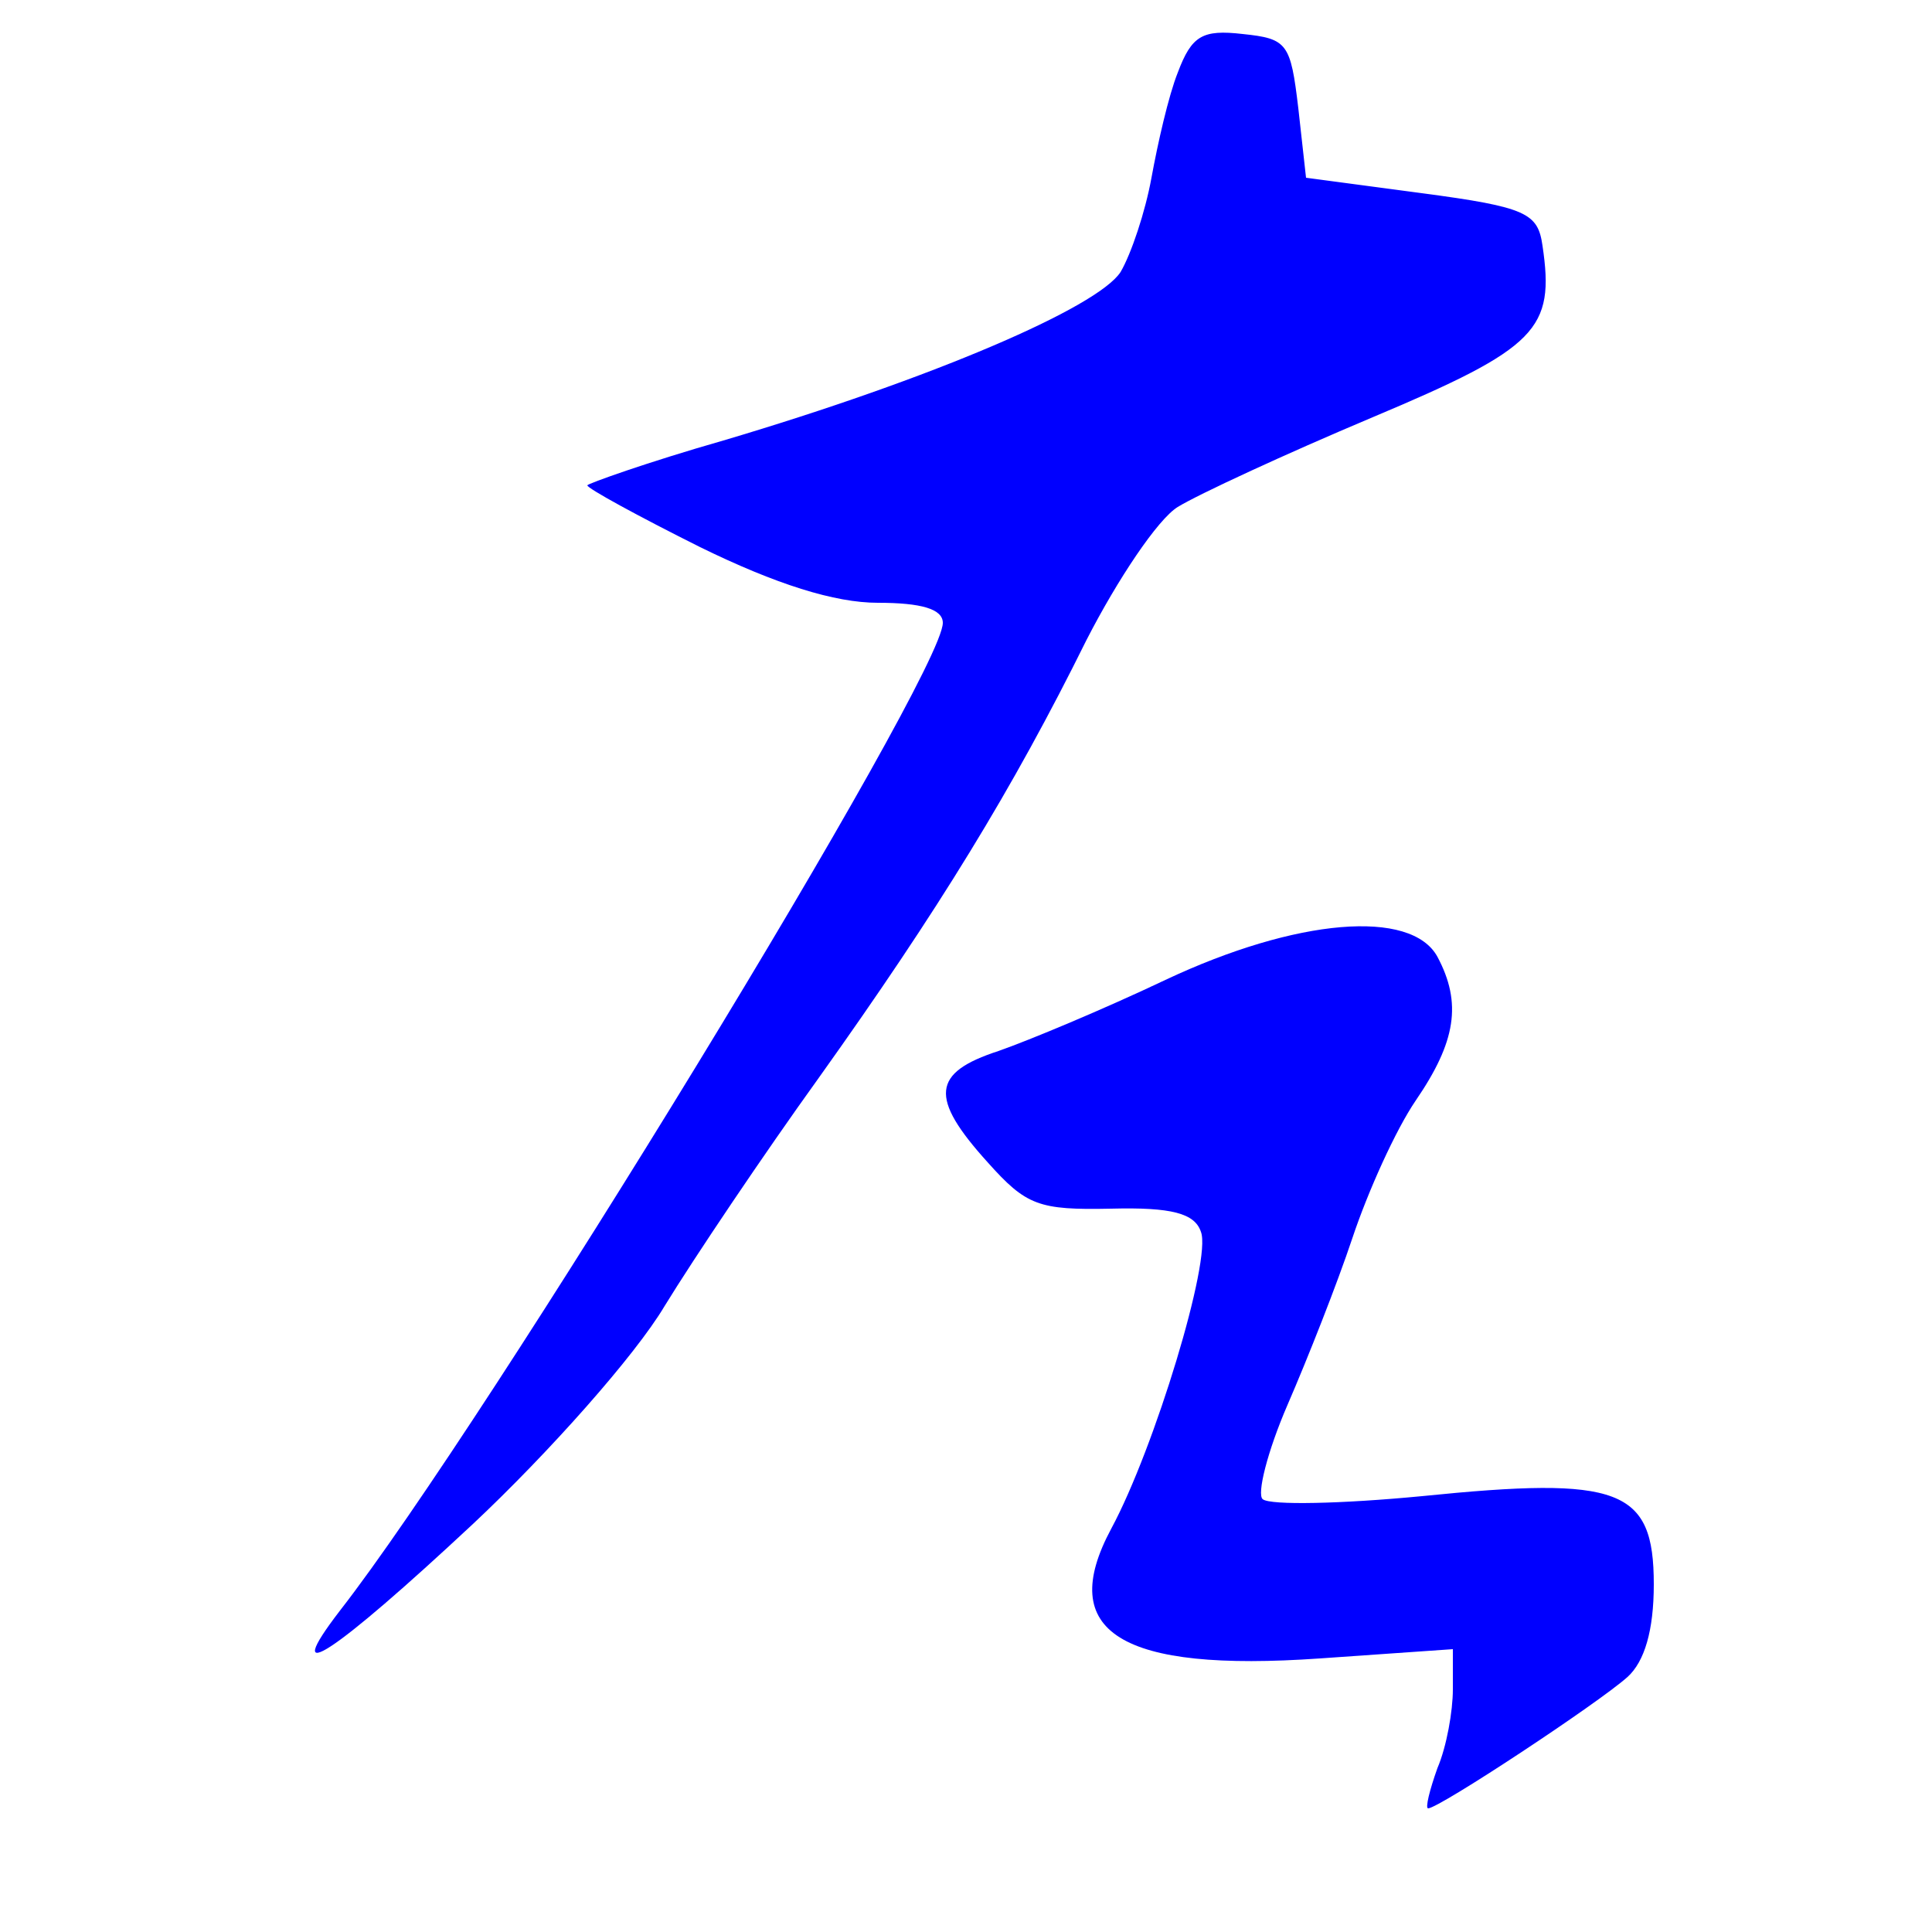
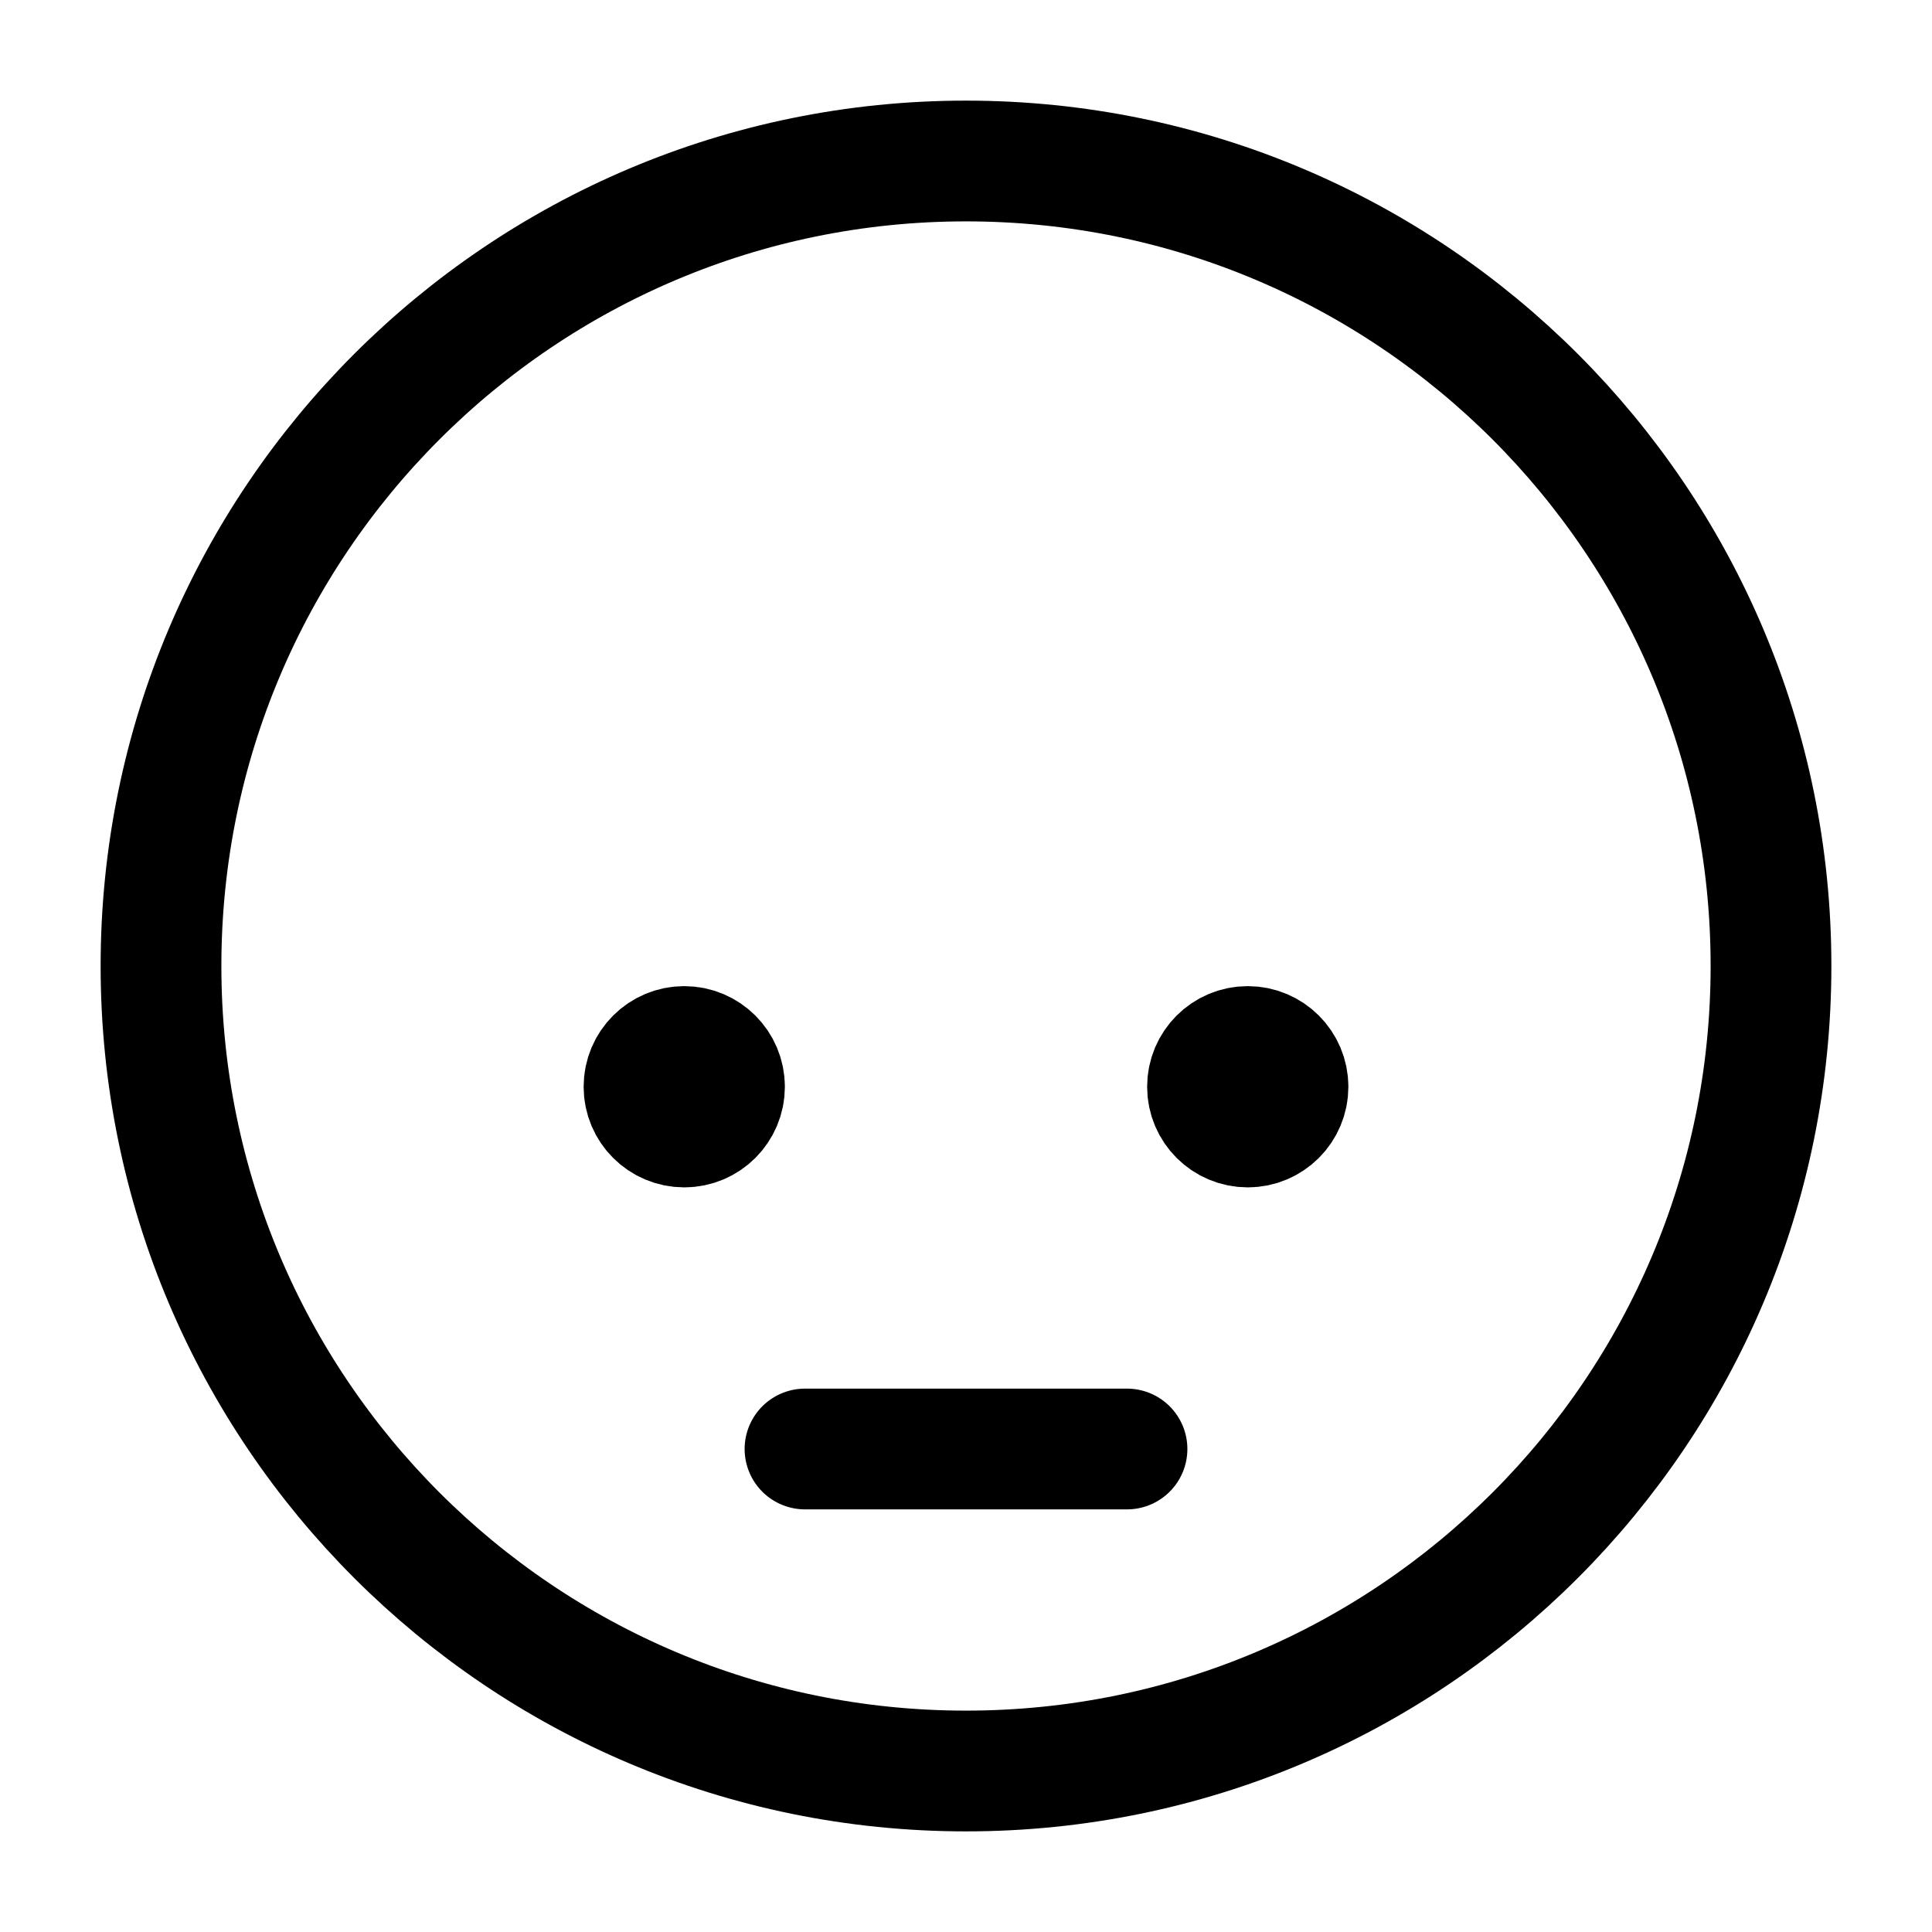
- <svg xmlns="http://www.w3.org/2000/svg" width="100pt" height="100pt" viewBox="0 0 100 100">
-   <g fill="blue" transform="translate(0,100) scale(0.08,-0.08)">
-     <path d="M762 1203 c-6 -15 -13 -46 -17 -68 -4 -22 -13 -49 -20 -61 -15 -23 -122 -69 -257 -109 -49 -14 -88 -28 -88 -29 0 -2 33 -20 73 -40 49 -24 87 -36 115 -36 28 0 42 -4 42 -13 0 -34 -295 -517 -390 -639 -40 -52 -4 -28 86 56 49 46 105 109 124 141 19 31 64 98 100 148 77 108 125 186 173 283 20 39 46 78 59 86 13 8 69 34 126 58 107 45 118 57 110 111 -3 21 -10 25 -78 34 l-75 10 -5 45 c-5 42 -7 45 -36 48 -26 3 -33 -1 -42 -25z" />
-     <path d="M754 616 c-40 -19 -88 -39 -108 -46 -43 -14 -45 -30 -7 -72 25 -28 33 -31 80 -30 39 1 54 -3 58 -15 7 -18 -30 -140 -58 -192 -36 -67 6 -93 135 -84 l86 6 0 -26 c0 -14 -4 -37 -10 -51 -5 -14 -8 -26 -6 -26 7 0 110 68 129 85 11 10 17 30 17 60 0 62 -22 70 -150 57 -52 -5 -98 -6 -103 -2 -4 3 3 31 16 61 13 30 32 78 42 108 10 30 28 70 41 89 26 38 30 63 14 93 -17 31 -91 25 -176 -15z" />
-   </g>
+ <svg xmlns="http://www.w3.org/2000/svg" width="24px" height="24px" stroke-width="1.5" viewBox="0 0 24 24" fill="none" color="#000000">
+   <path d="M8.5 14a.5.5 0 110-1 .5.5 0 010 1zM15.5 14a.5.5 0 110-1 .5.5 0 010 1z" fill="#000000" stroke="#000000" stroke-width="1.5" stroke-linecap="round" stroke-linejoin="round" />
+   <path d="M10 18h4m8-6c0 5.523-4.477 10-10 10S2 17.523 2 12 6.477 2 12 2s10 4.477 10 10z" stroke="#000000" stroke-width="1.5" stroke-linecap="round" stroke-linejoin="round" />
</svg>
